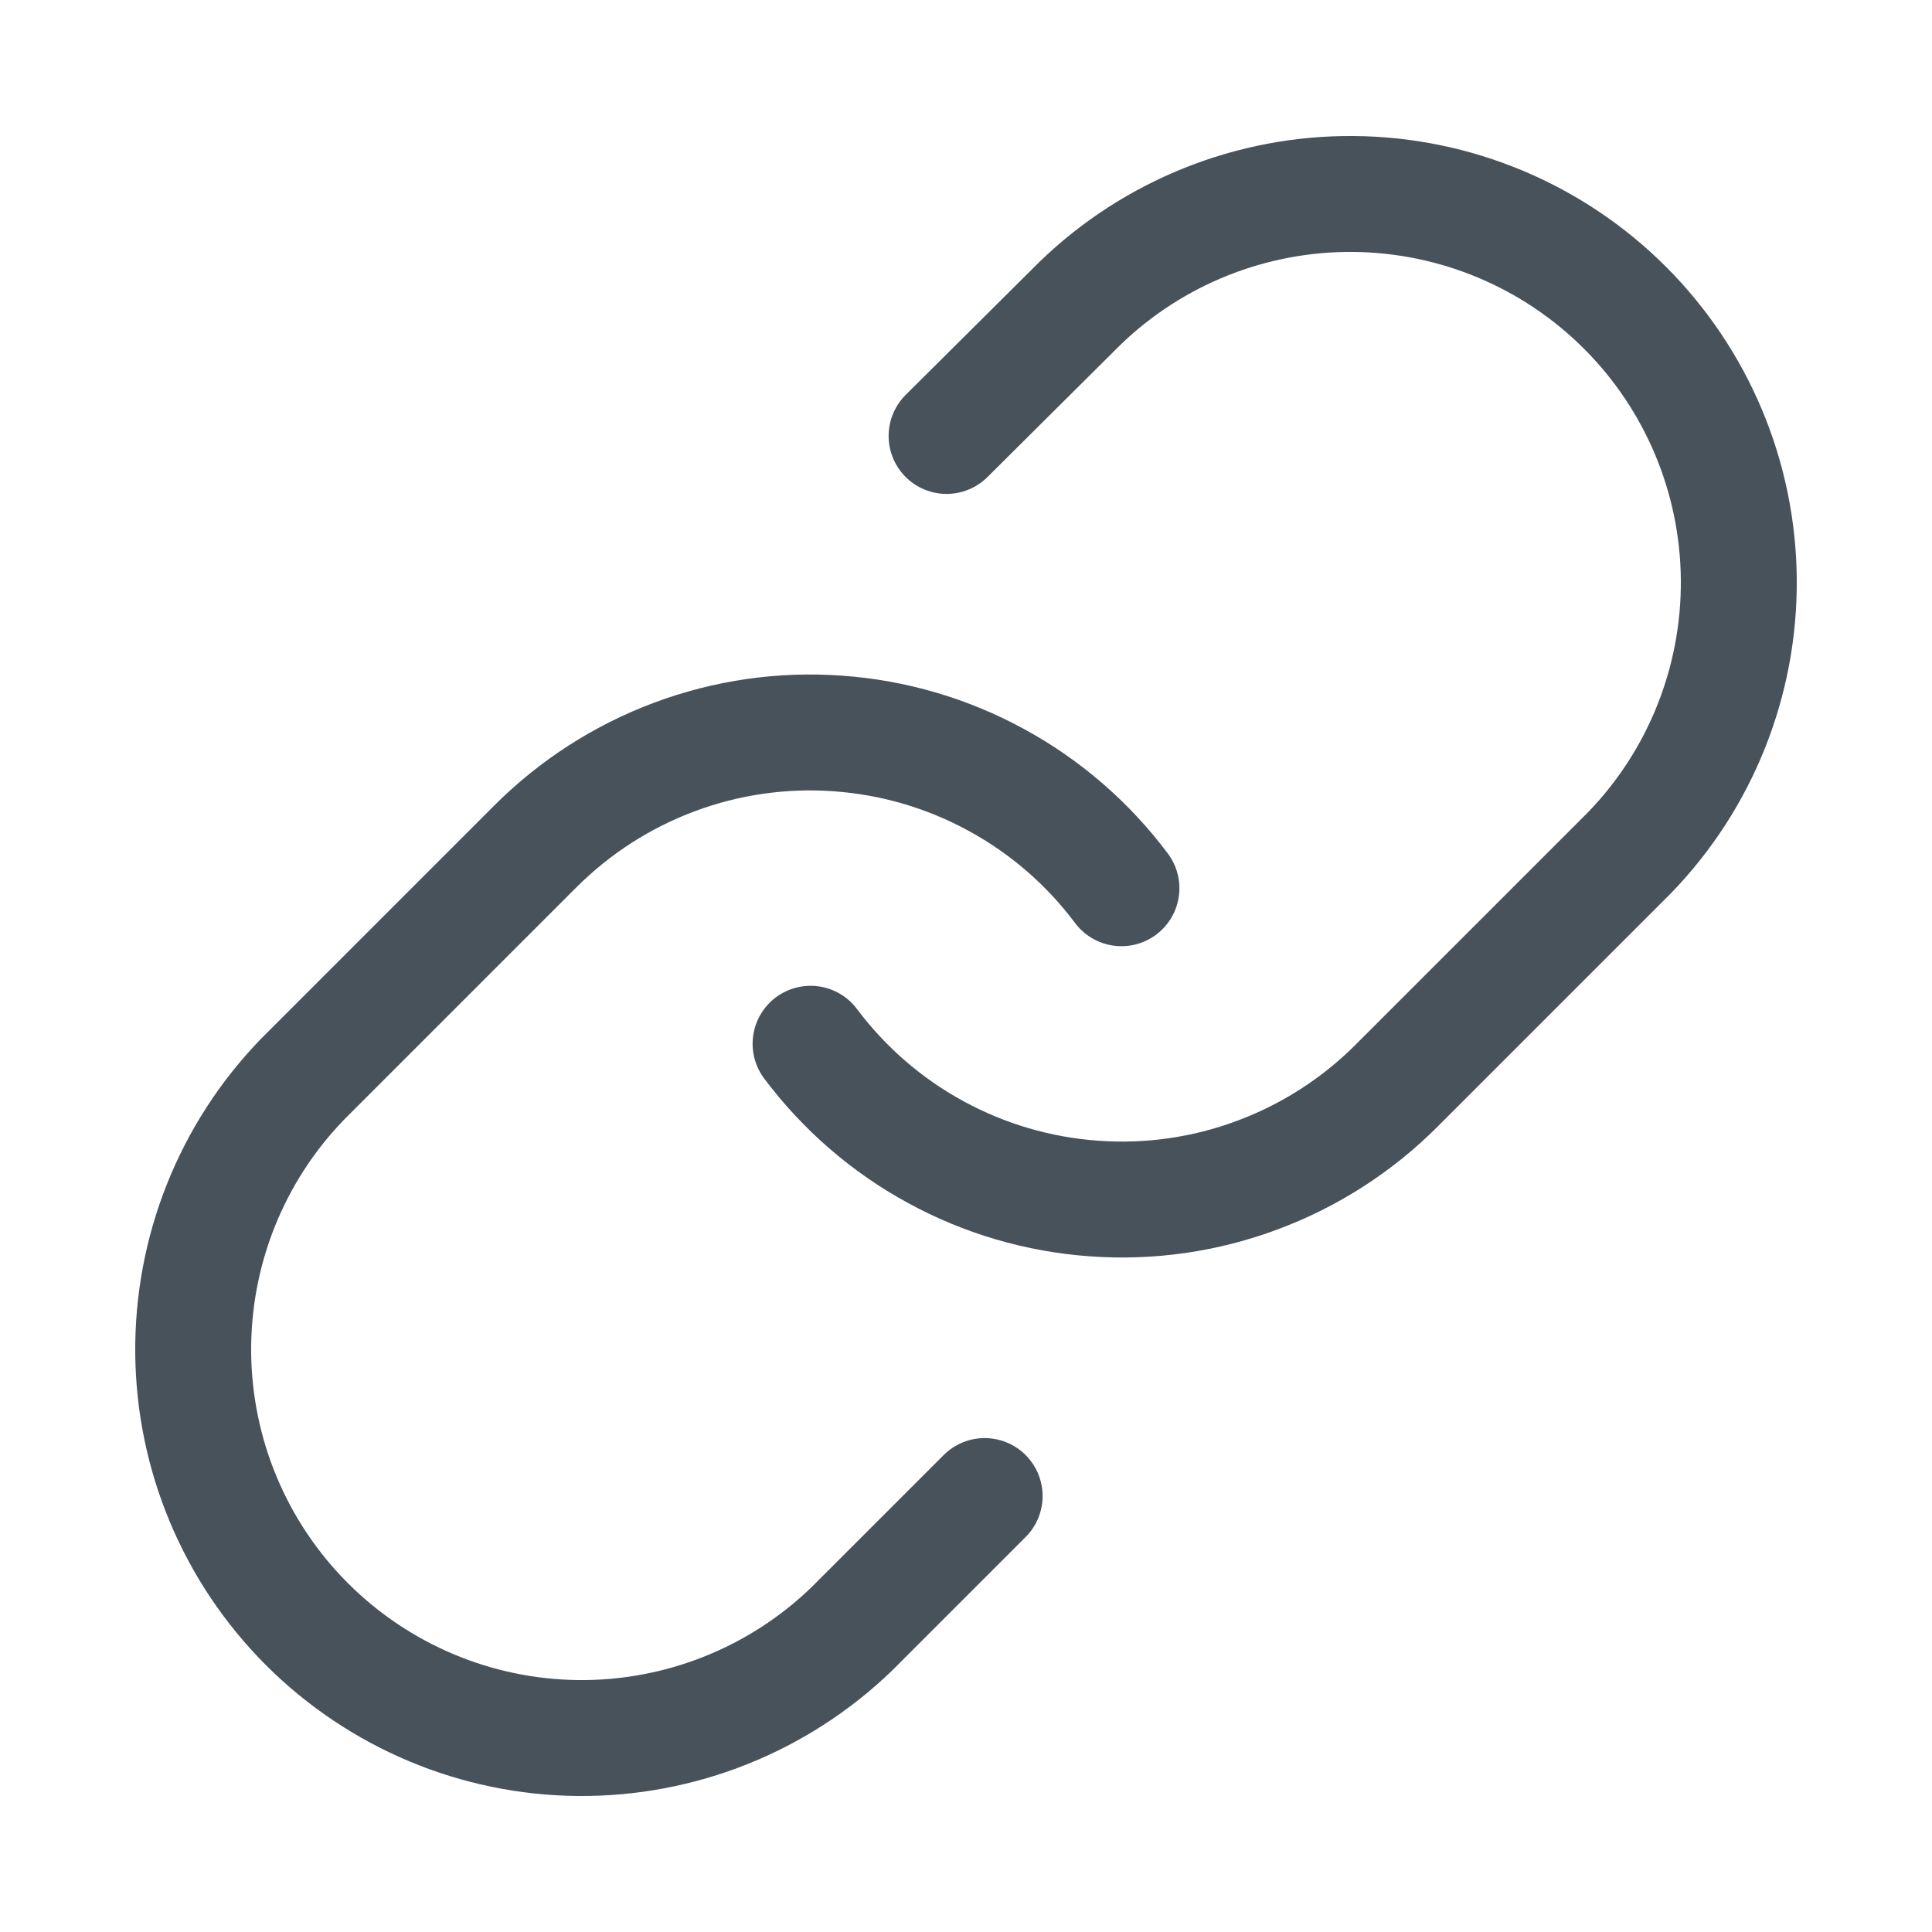
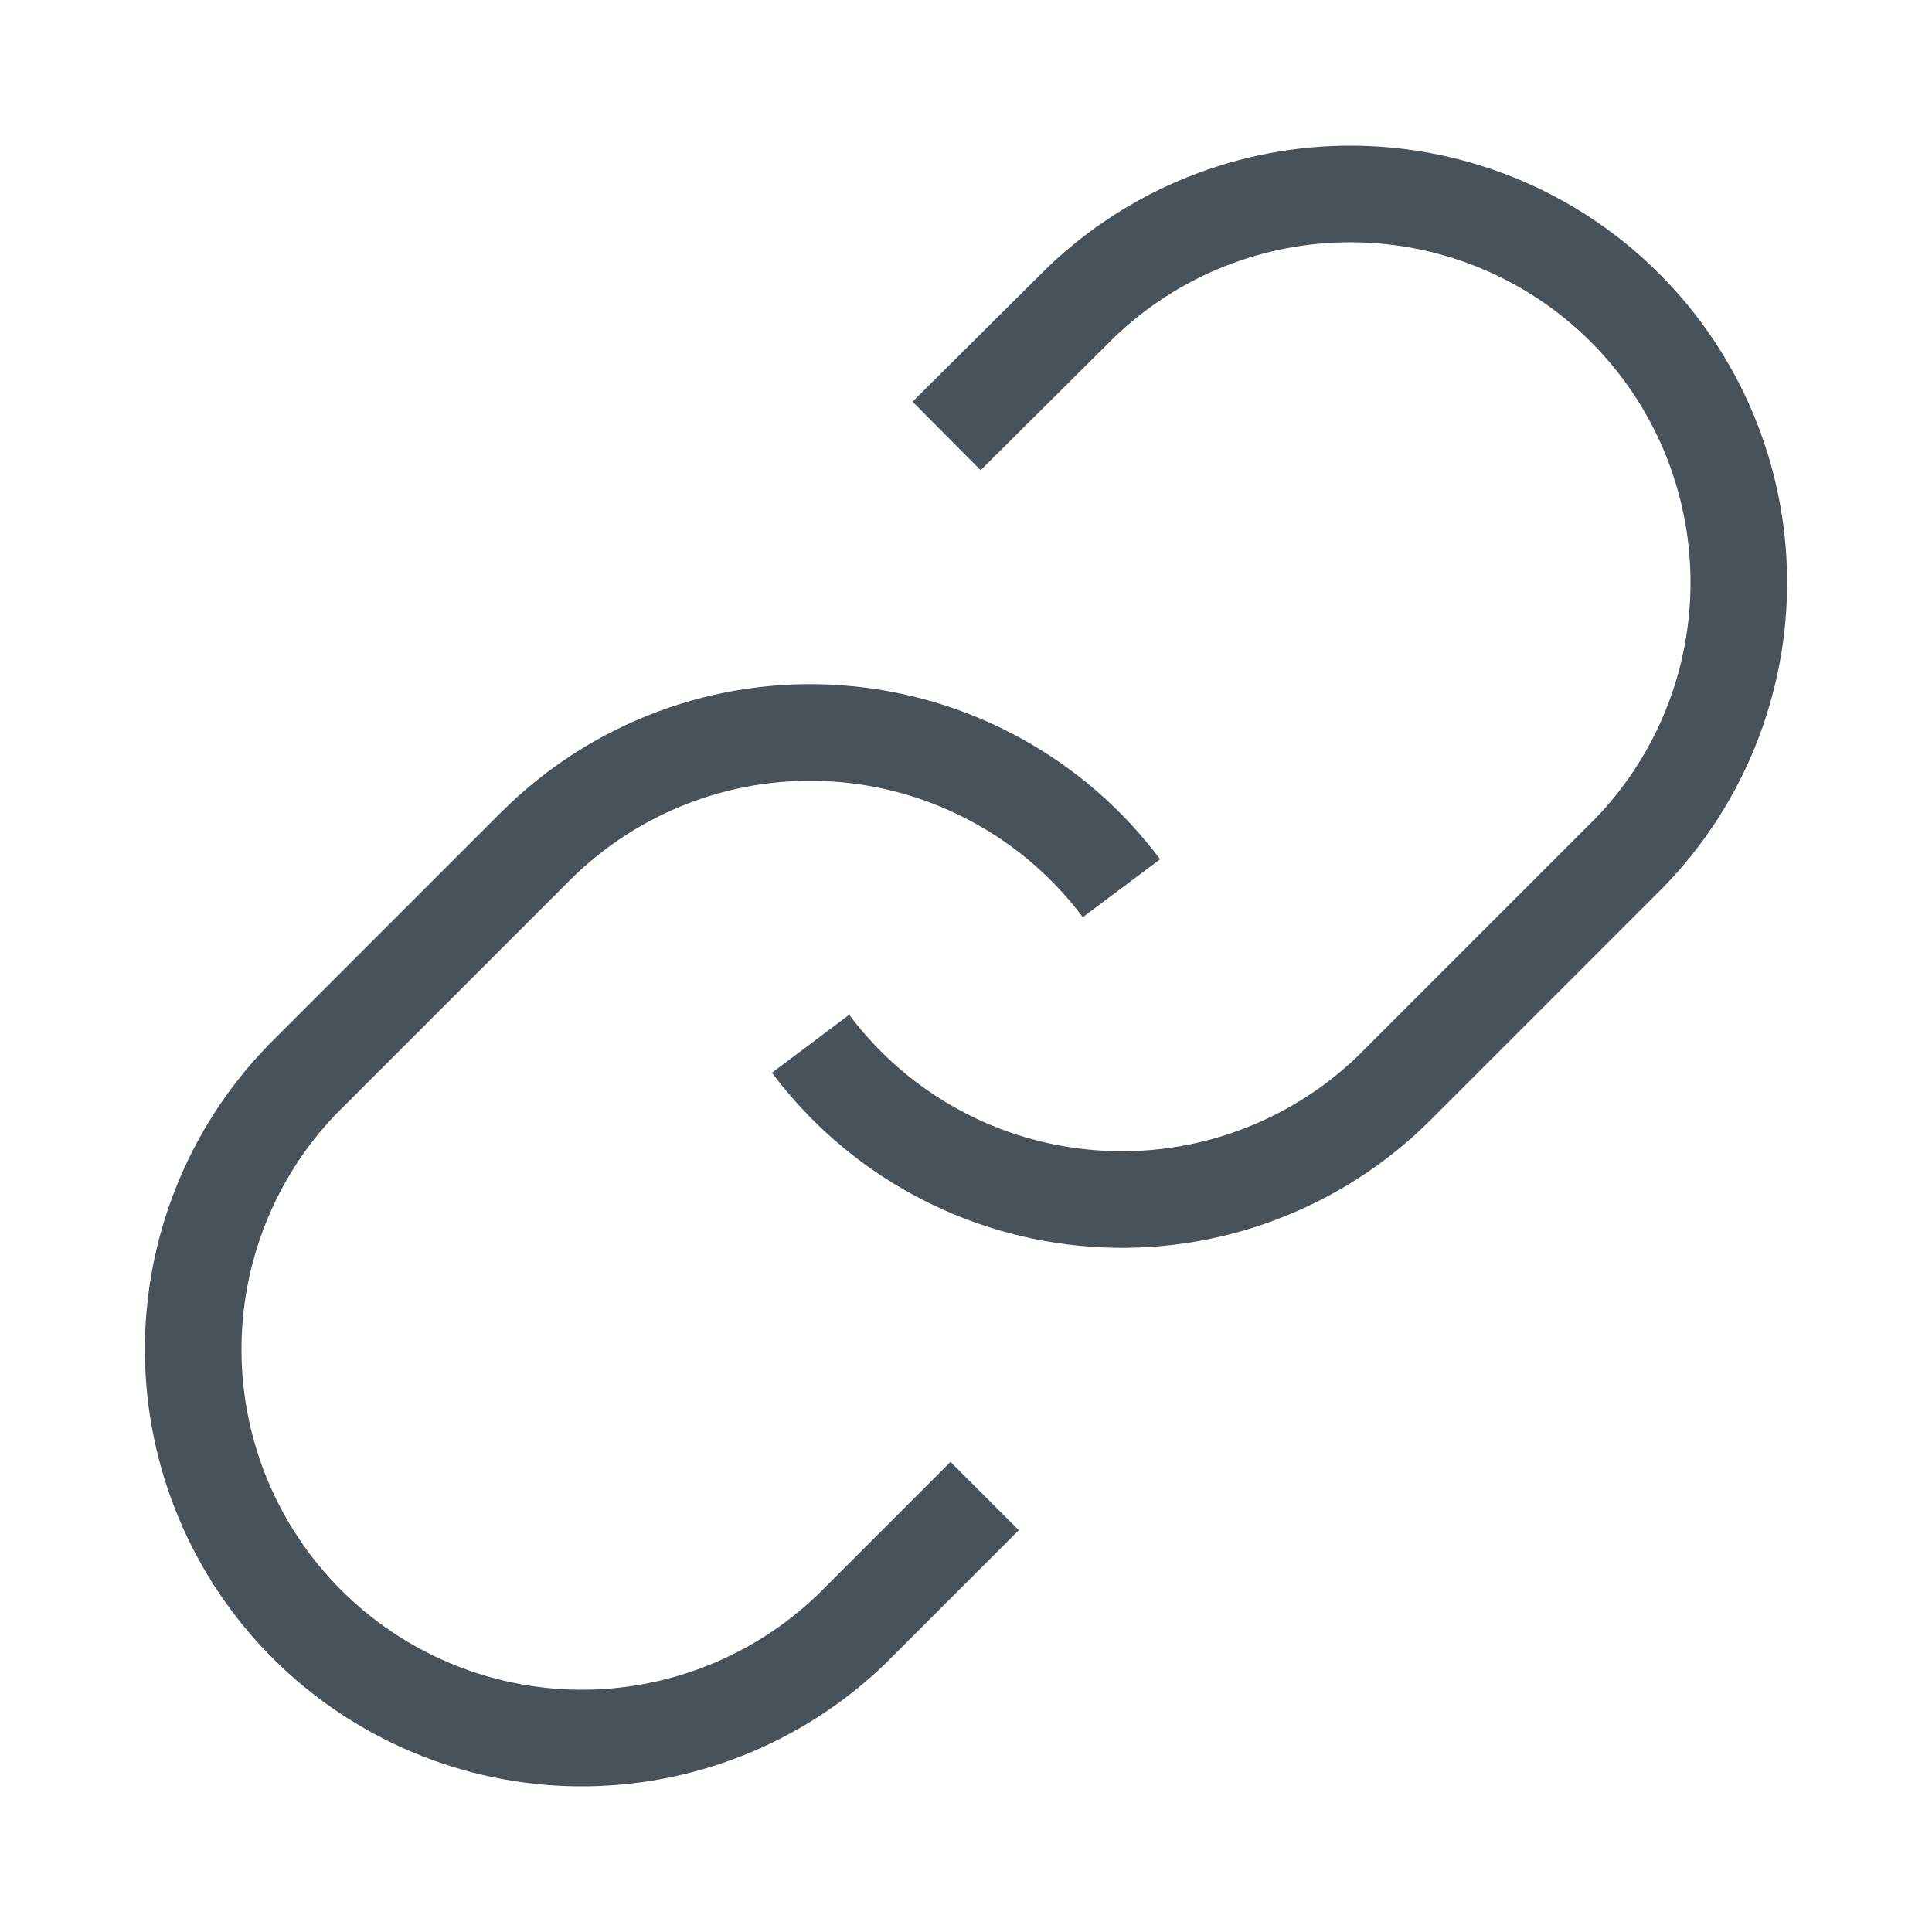
<svg xmlns="http://www.w3.org/2000/svg" width="20" height="20" viewBox="0 0 20 20" fill="none">
-   <path d="M8.391 10.805C8.737 11.266 9.177 11.649 9.684 11.925C10.19 12.202 10.75 12.366 11.325 12.407C11.9 12.449 12.478 12.366 13.018 12.164C13.559 11.962 14.05 11.647 14.457 11.239L16.871 8.825C17.604 8.067 18.009 7.051 18 5.996C17.991 4.941 17.568 3.932 16.822 3.186C16.076 2.44 15.067 2.017 14.012 2.008C12.958 1.999 11.941 2.405 11.183 3.137L9.799 4.513" stroke="#47525A" stroke-width="1.2" stroke-linecap="round" stroke-linejoin="round" />
-   <path d="M11.609 9.195C11.264 8.734 10.823 8.351 10.316 8.075C9.81 7.798 9.251 7.634 8.675 7.593C8.1 7.551 7.522 7.634 6.982 7.836C6.441 8.038 5.951 8.353 5.543 8.761L3.129 11.175C2.396 11.933 1.991 12.949 2 14.004C2.009 15.059 2.432 16.068 3.178 16.814C3.924 17.559 4.933 17.983 5.988 17.992C7.042 18.001 8.059 17.595 8.817 16.863L10.193 15.487" stroke="#47525A" stroke-width="1.2" stroke-linecap="round" stroke-linejoin="round" />
+   <path d="M8.391 10.805C8.737 11.266 9.177 11.649 9.684 11.925C10.19 12.202 10.75 12.366 11.325 12.407C11.9 12.449 12.478 12.366 13.018 12.164C13.559 11.962 14.05 11.647 14.457 11.239L16.871 8.825C17.604 8.067 18.009 7.051 18 5.996C17.991 4.941 17.568 3.932 16.822 3.186C16.076 2.44 15.067 2.017 14.012 2.008C12.958 1.999 11.941 2.405 11.183 3.137L9.799 4.513" stroke="#47525A" strokeWidth="1.2" strokeLinecap="round" strokeLinejoin="round" />
+   <path d="M11.609 9.195C11.264 8.734 10.823 8.351 10.316 8.075C9.81 7.798 9.251 7.634 8.675 7.593C8.1 7.551 7.522 7.634 6.982 7.836C6.441 8.038 5.951 8.353 5.543 8.761L3.129 11.175C2.396 11.933 1.991 12.949 2 14.004C2.009 15.059 2.432 16.068 3.178 16.814C3.924 17.559 4.933 17.983 5.988 17.992C7.042 18.001 8.059 17.595 8.817 16.863L10.193 15.487" stroke="#47525A" strokeWidth="1.2" strokeLinecap="round" strokeLinejoin="round" />
</svg>
